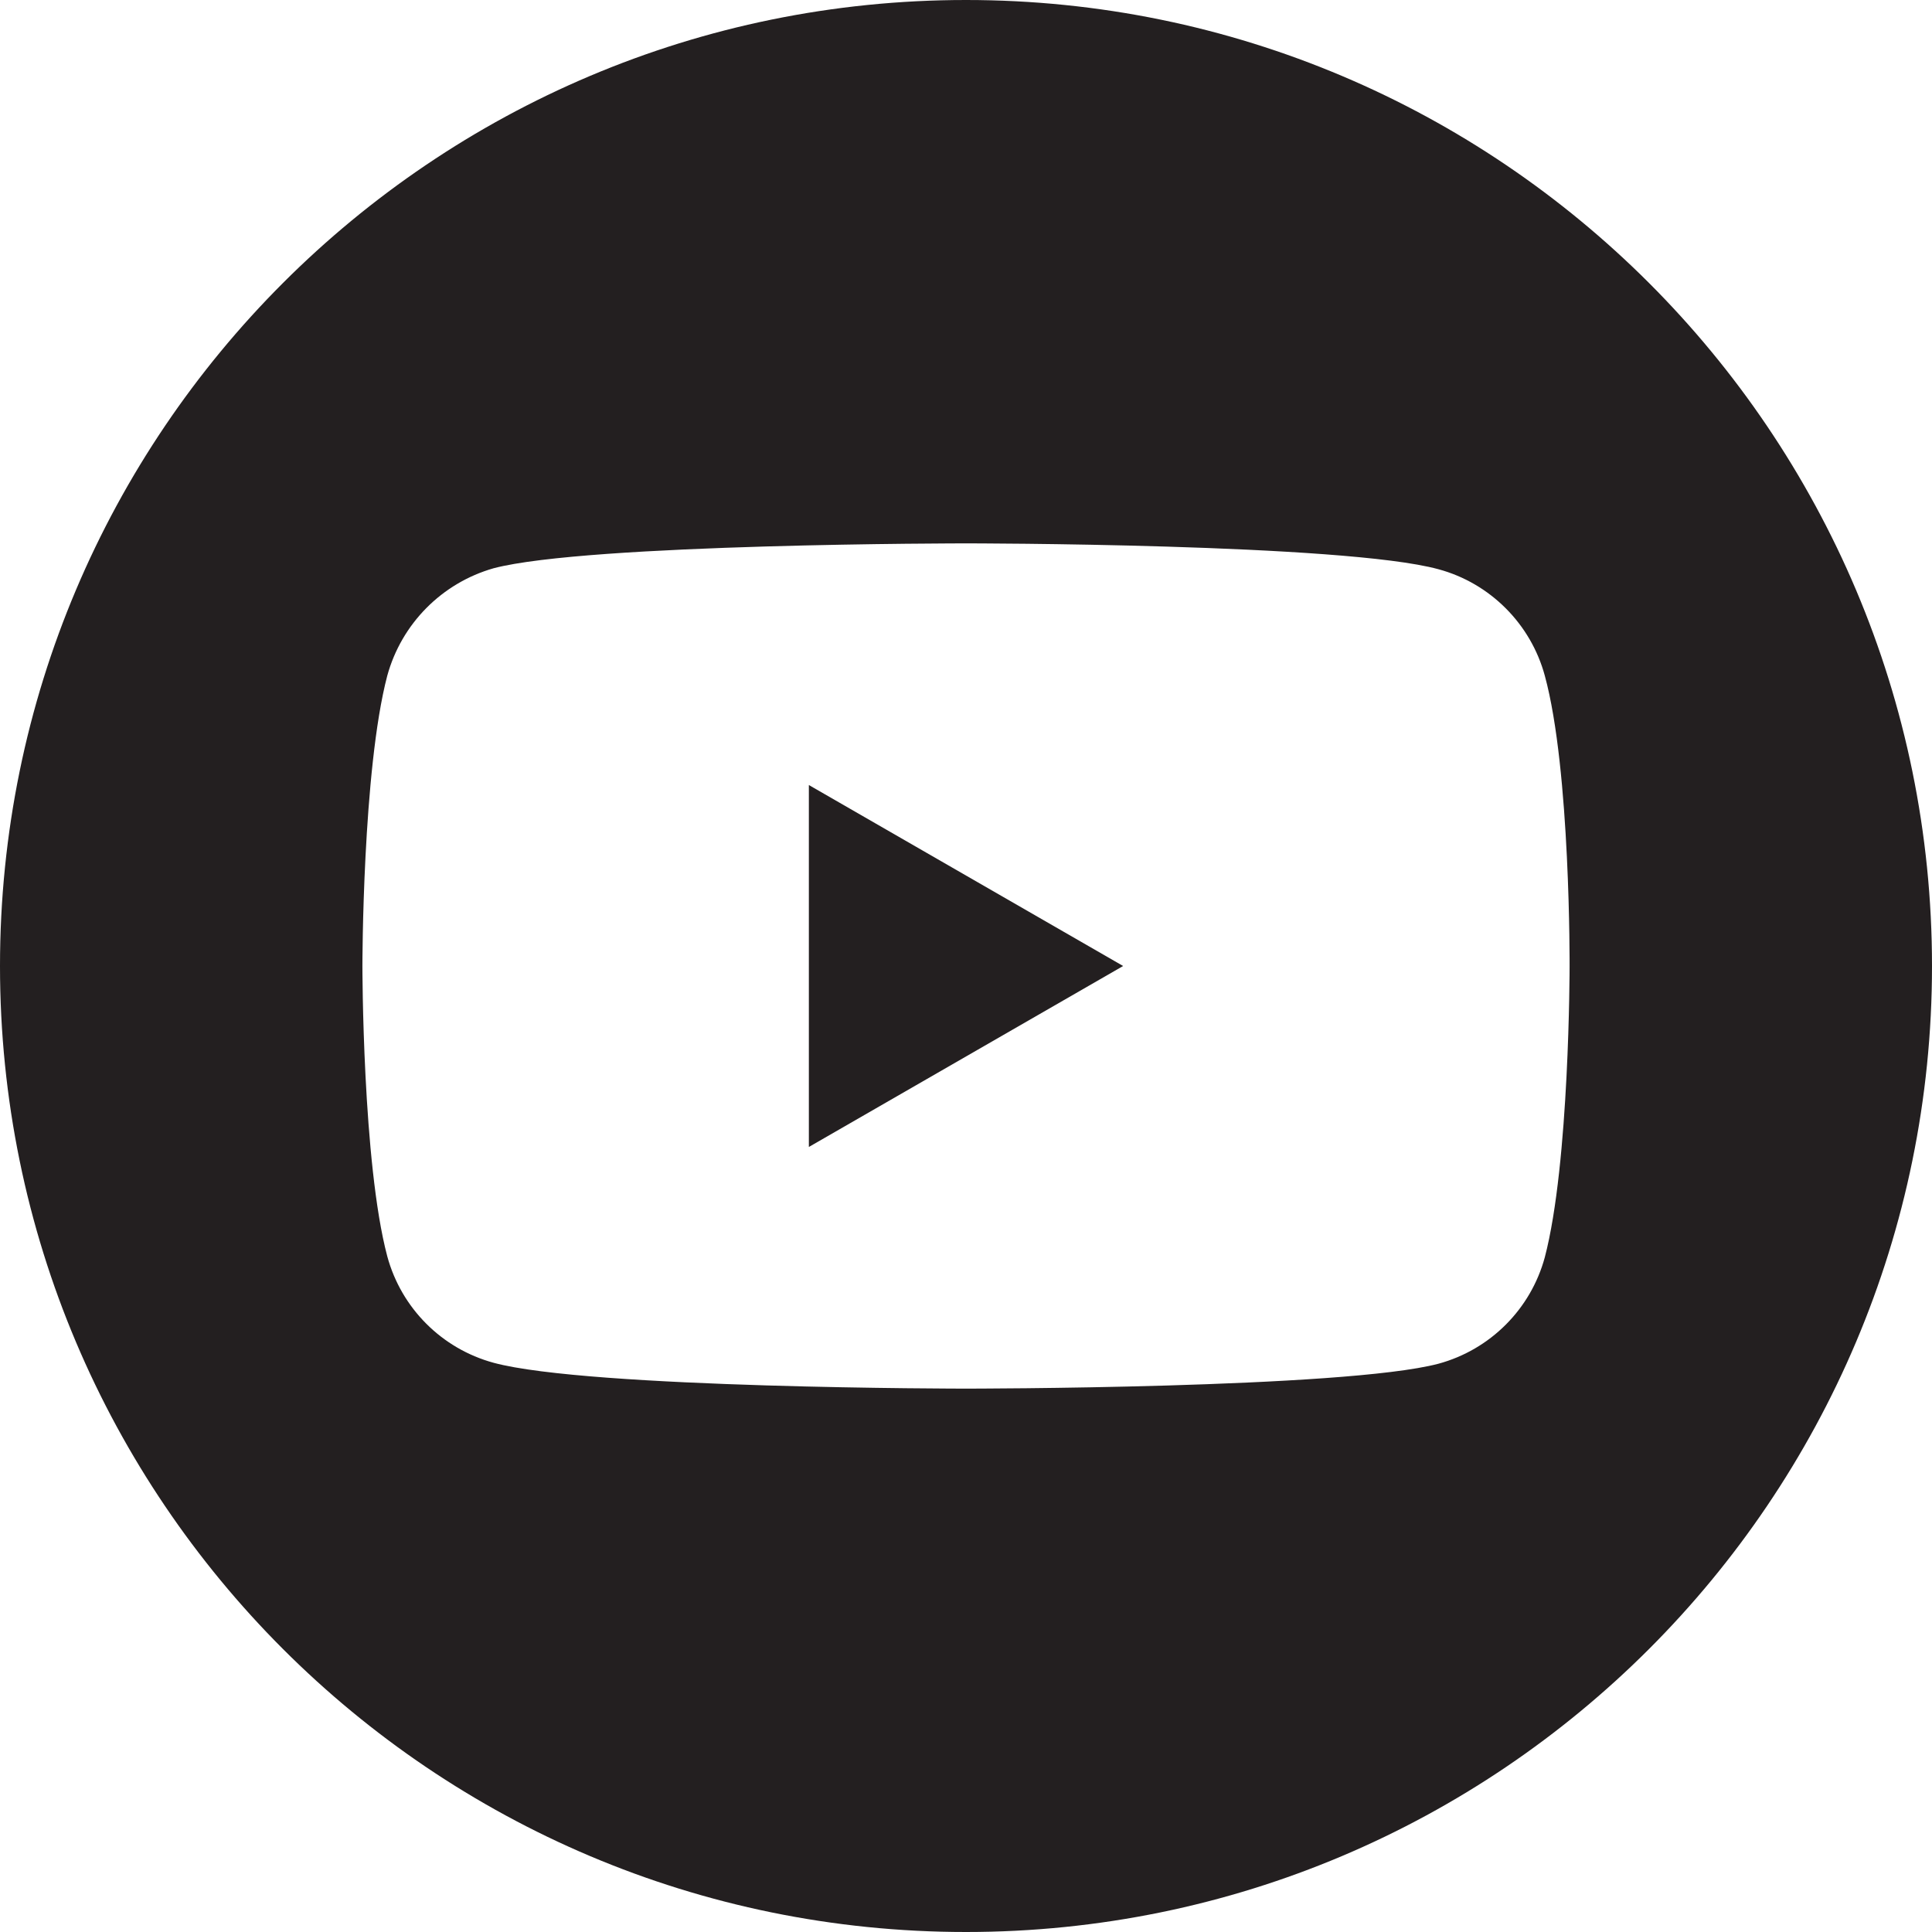
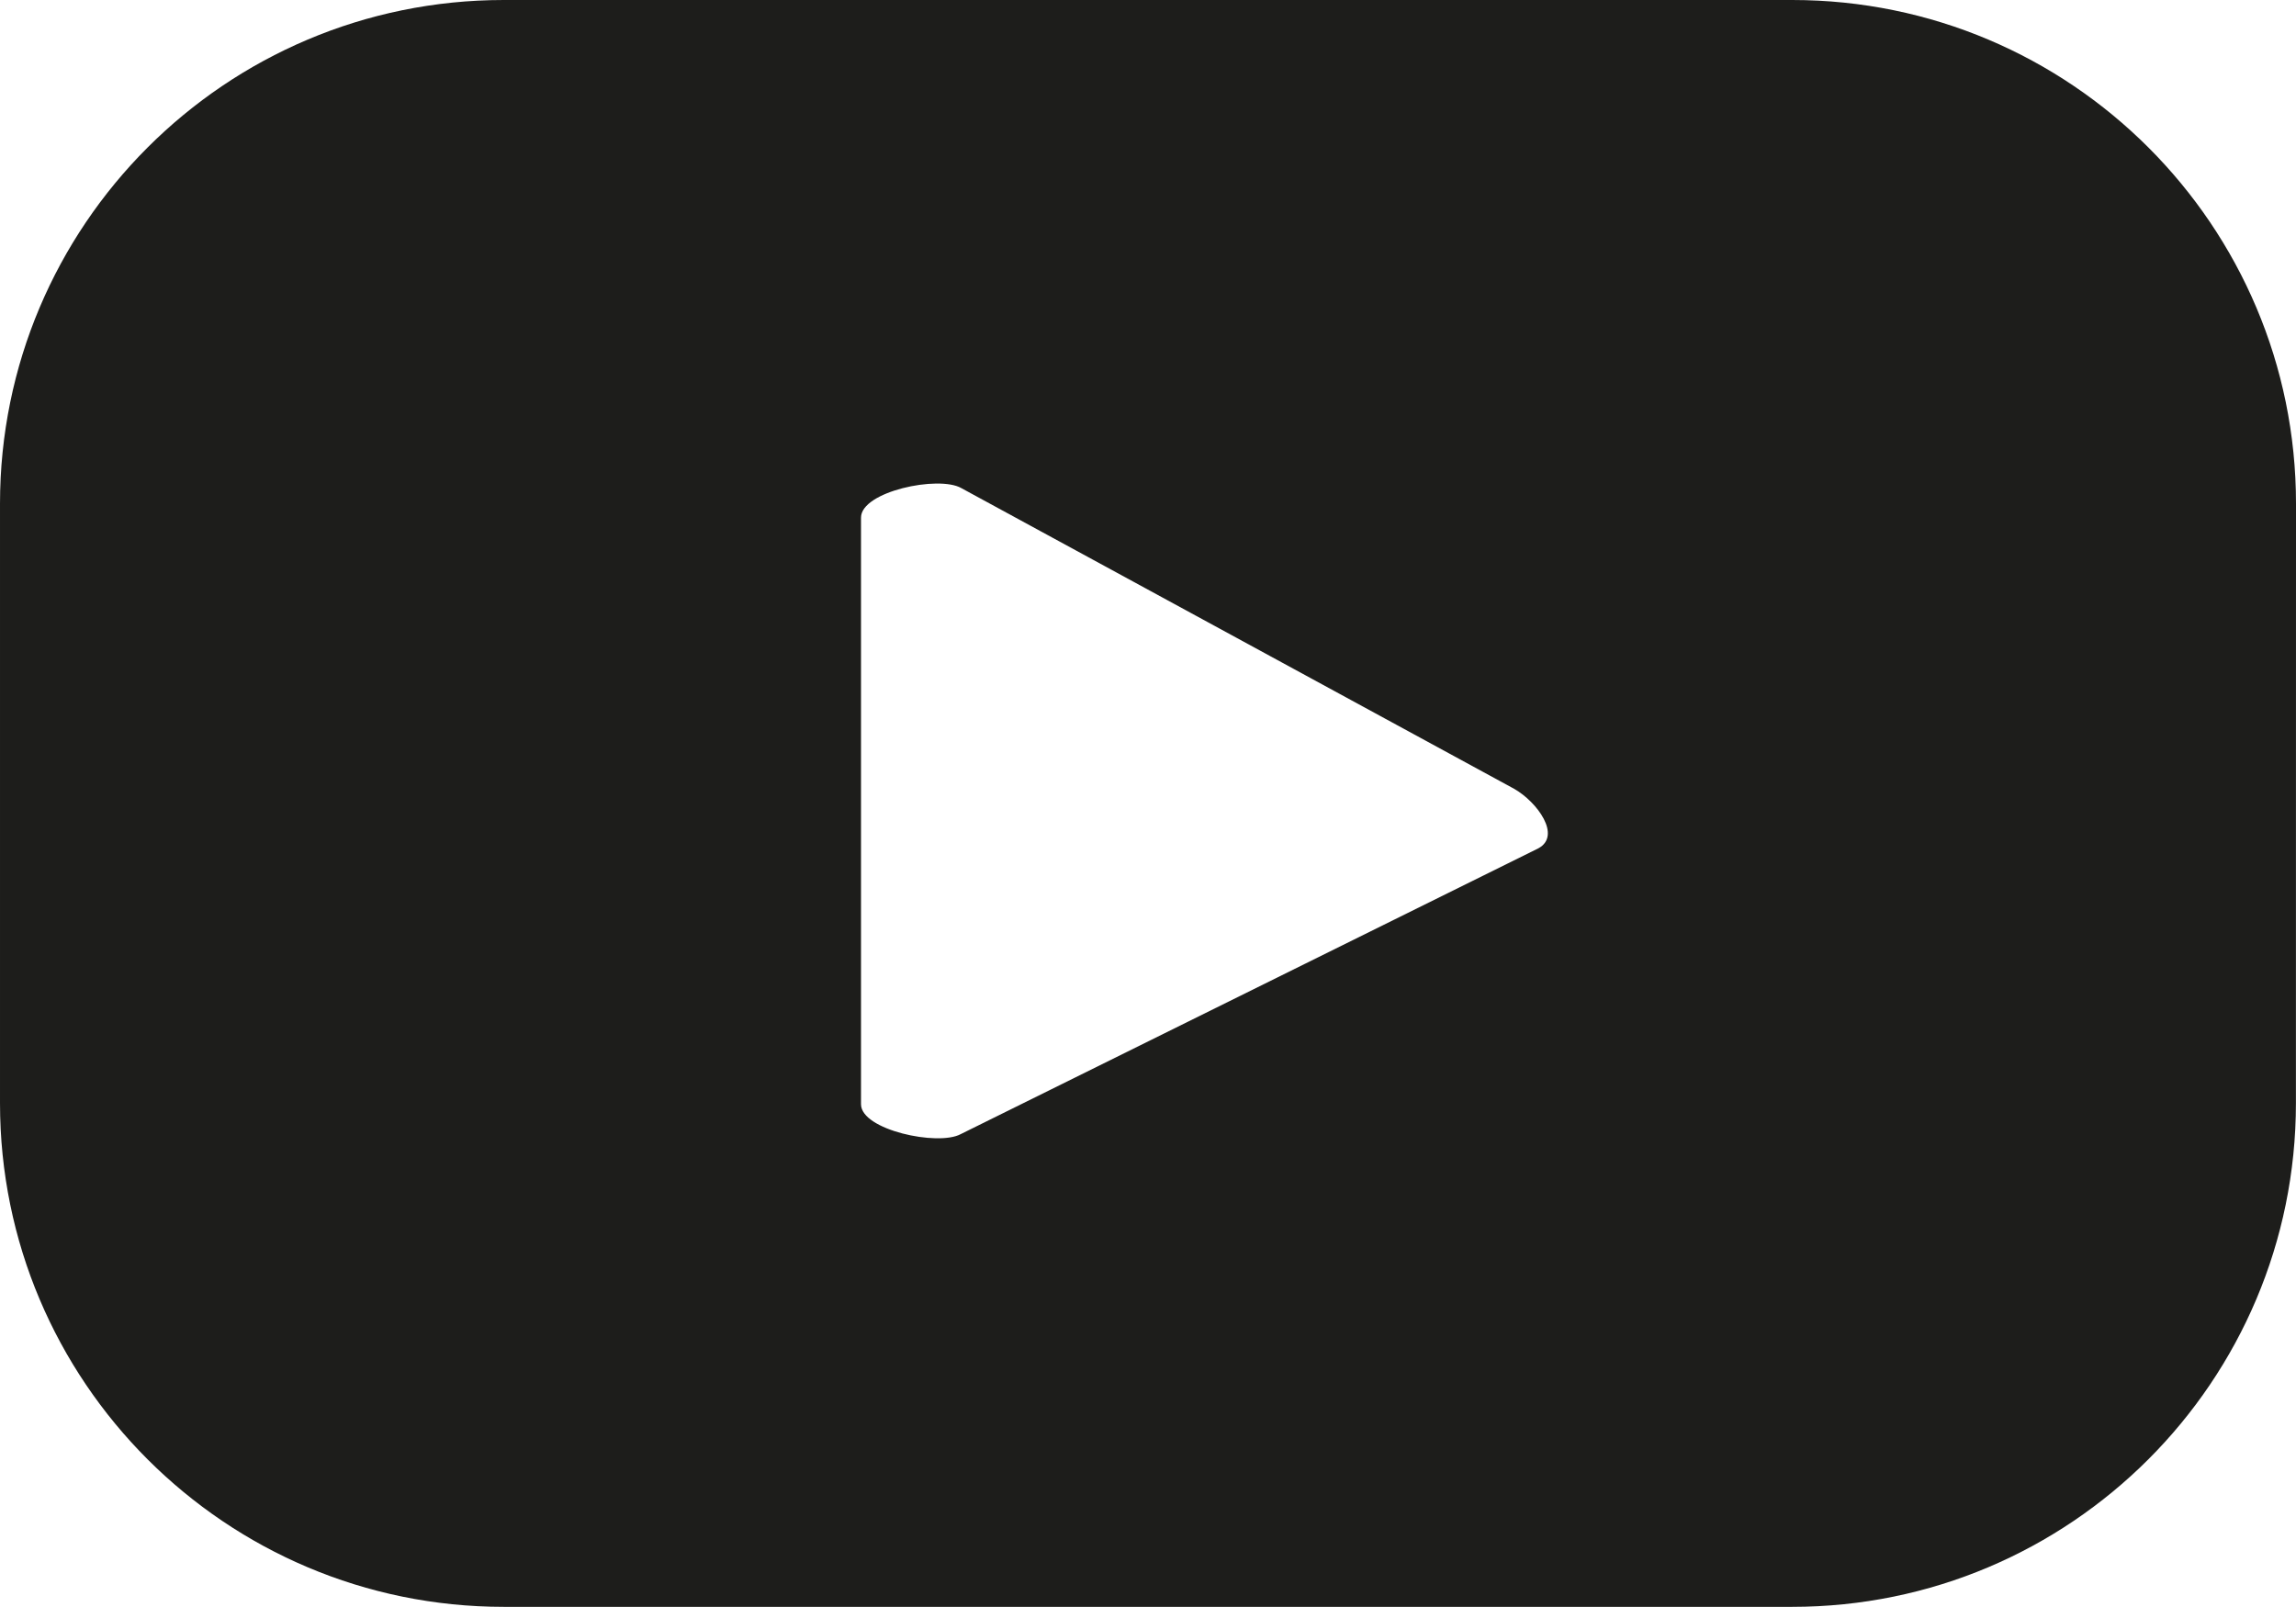
- <svg xmlns="http://www.w3.org/2000/svg" fill-rule="evenodd" stroke-linejoin="round" stroke-miterlimit="2" clip-rule="evenodd" viewBox="0 0 24 24">
-   <path fill="#231f20" fill-rule="nonzero" d="M12 0C5.374 0 0 5.374 0 12s5.374 12 12 12 12-5.374 12-12S18.626 0 12 0zm7.498 12.012s0 2.434-.308 3.607a1.881 1.881 0 01-1.322 1.322c-1.174.309-5.868.309-5.868.309s-4.682 0-5.868-.321a1.88 1.88 0 01-1.321-1.322C4.502 14.446 4.502 12 4.502 12s0-2.433.309-3.607a1.915 1.915 0 011.321-1.334C7.306 6.75 12 6.75 12 6.75s4.694 0 5.868.321c.642.173 1.148.68 1.322 1.322.321 1.174.308 3.619.308 3.619z" />
-   <path fill="#231f20" fill-rule="nonzero" d="M10.048 14.248L13.952 12l-3.904-2.248v4.496z" />
+ <svg xmlns="http://www.w3.org/2000/svg" width="29.237" height="20.465" viewBox="0 0 29.237 20.465">
+   <defs>
+     <style>.a{fill:#1d1d1b;}</style>
+   </defs>
+   <path class="a" d="M774.884,435.187a6.415,6.415,0,0,0-6.415-6.415H752.062a6.415,6.415,0,0,0-6.415,6.415v7.634a6.415,6.415,0,0,0,6.415,6.415h16.406a6.415,6.415,0,0,0,6.415-6.415Zm-9.648,4.389-7.356,3.64c-.289.156-1.269-.053-1.269-.381v-7.471c0-.333.988-.541,1.277-.376l7.042,3.831C765.224,438.988,765.534,439.415,765.236,439.576Z" transform="translate(-745.647 -428.772)" />
</svg>
